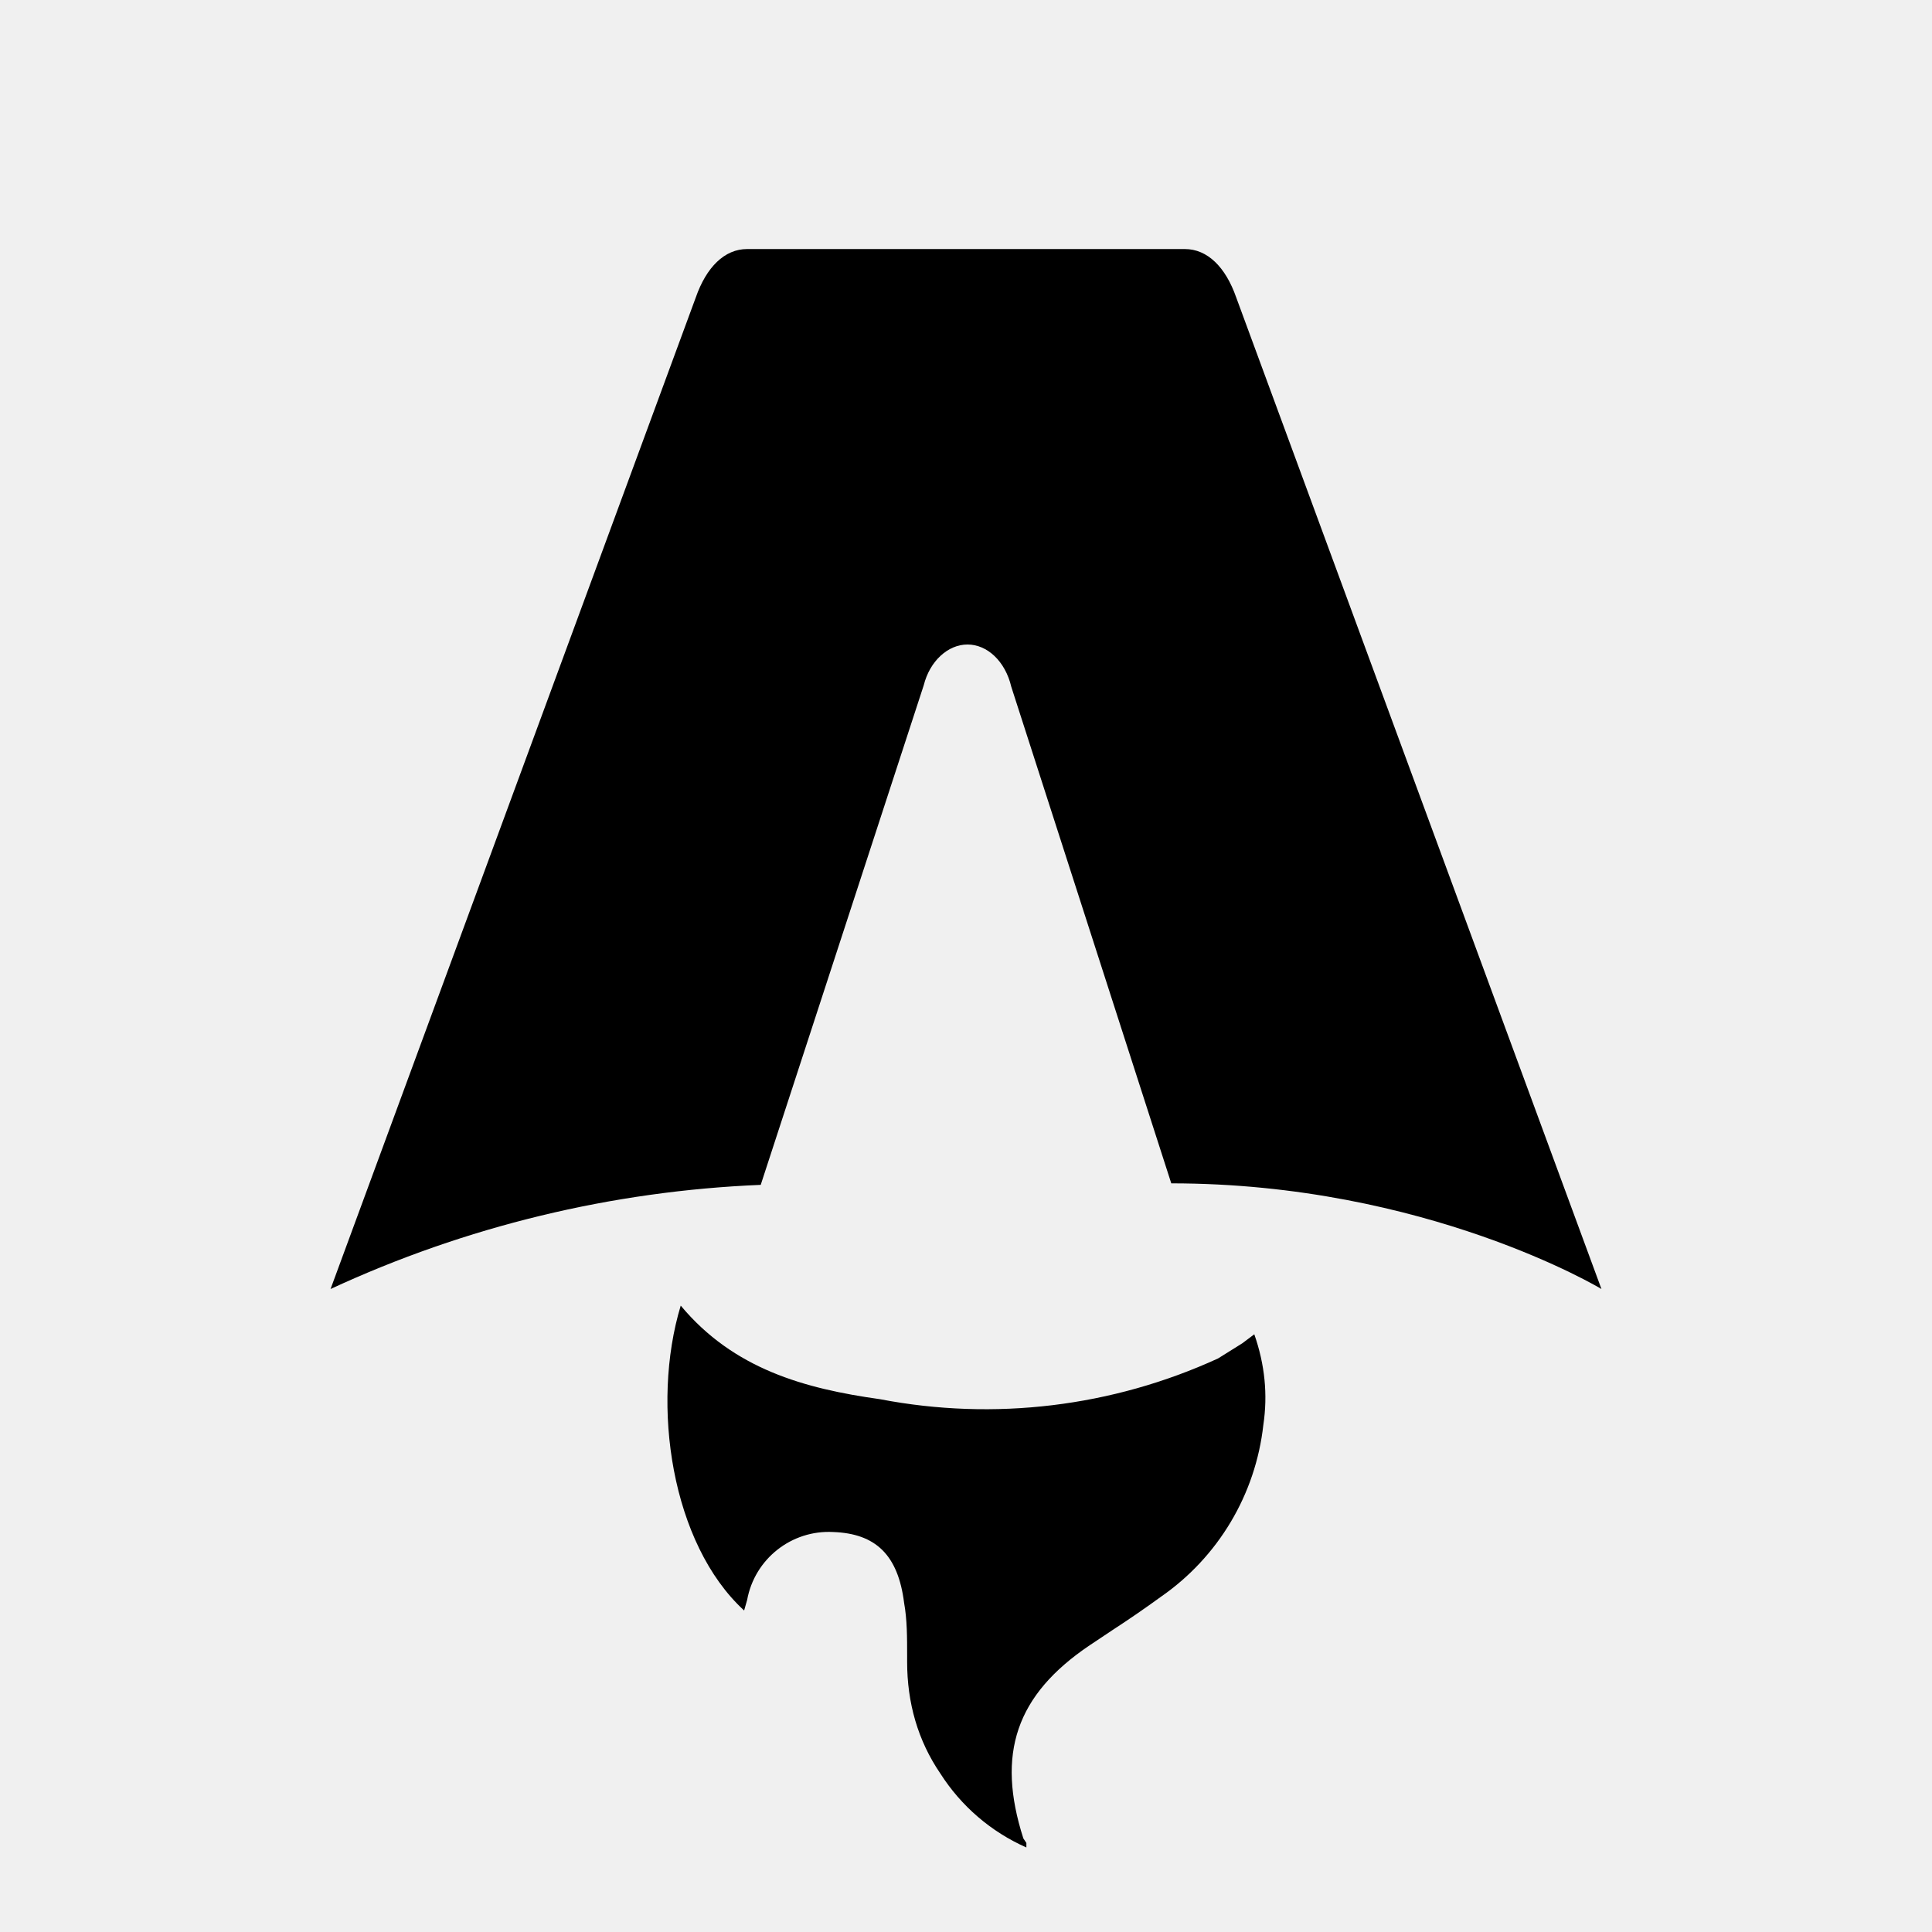
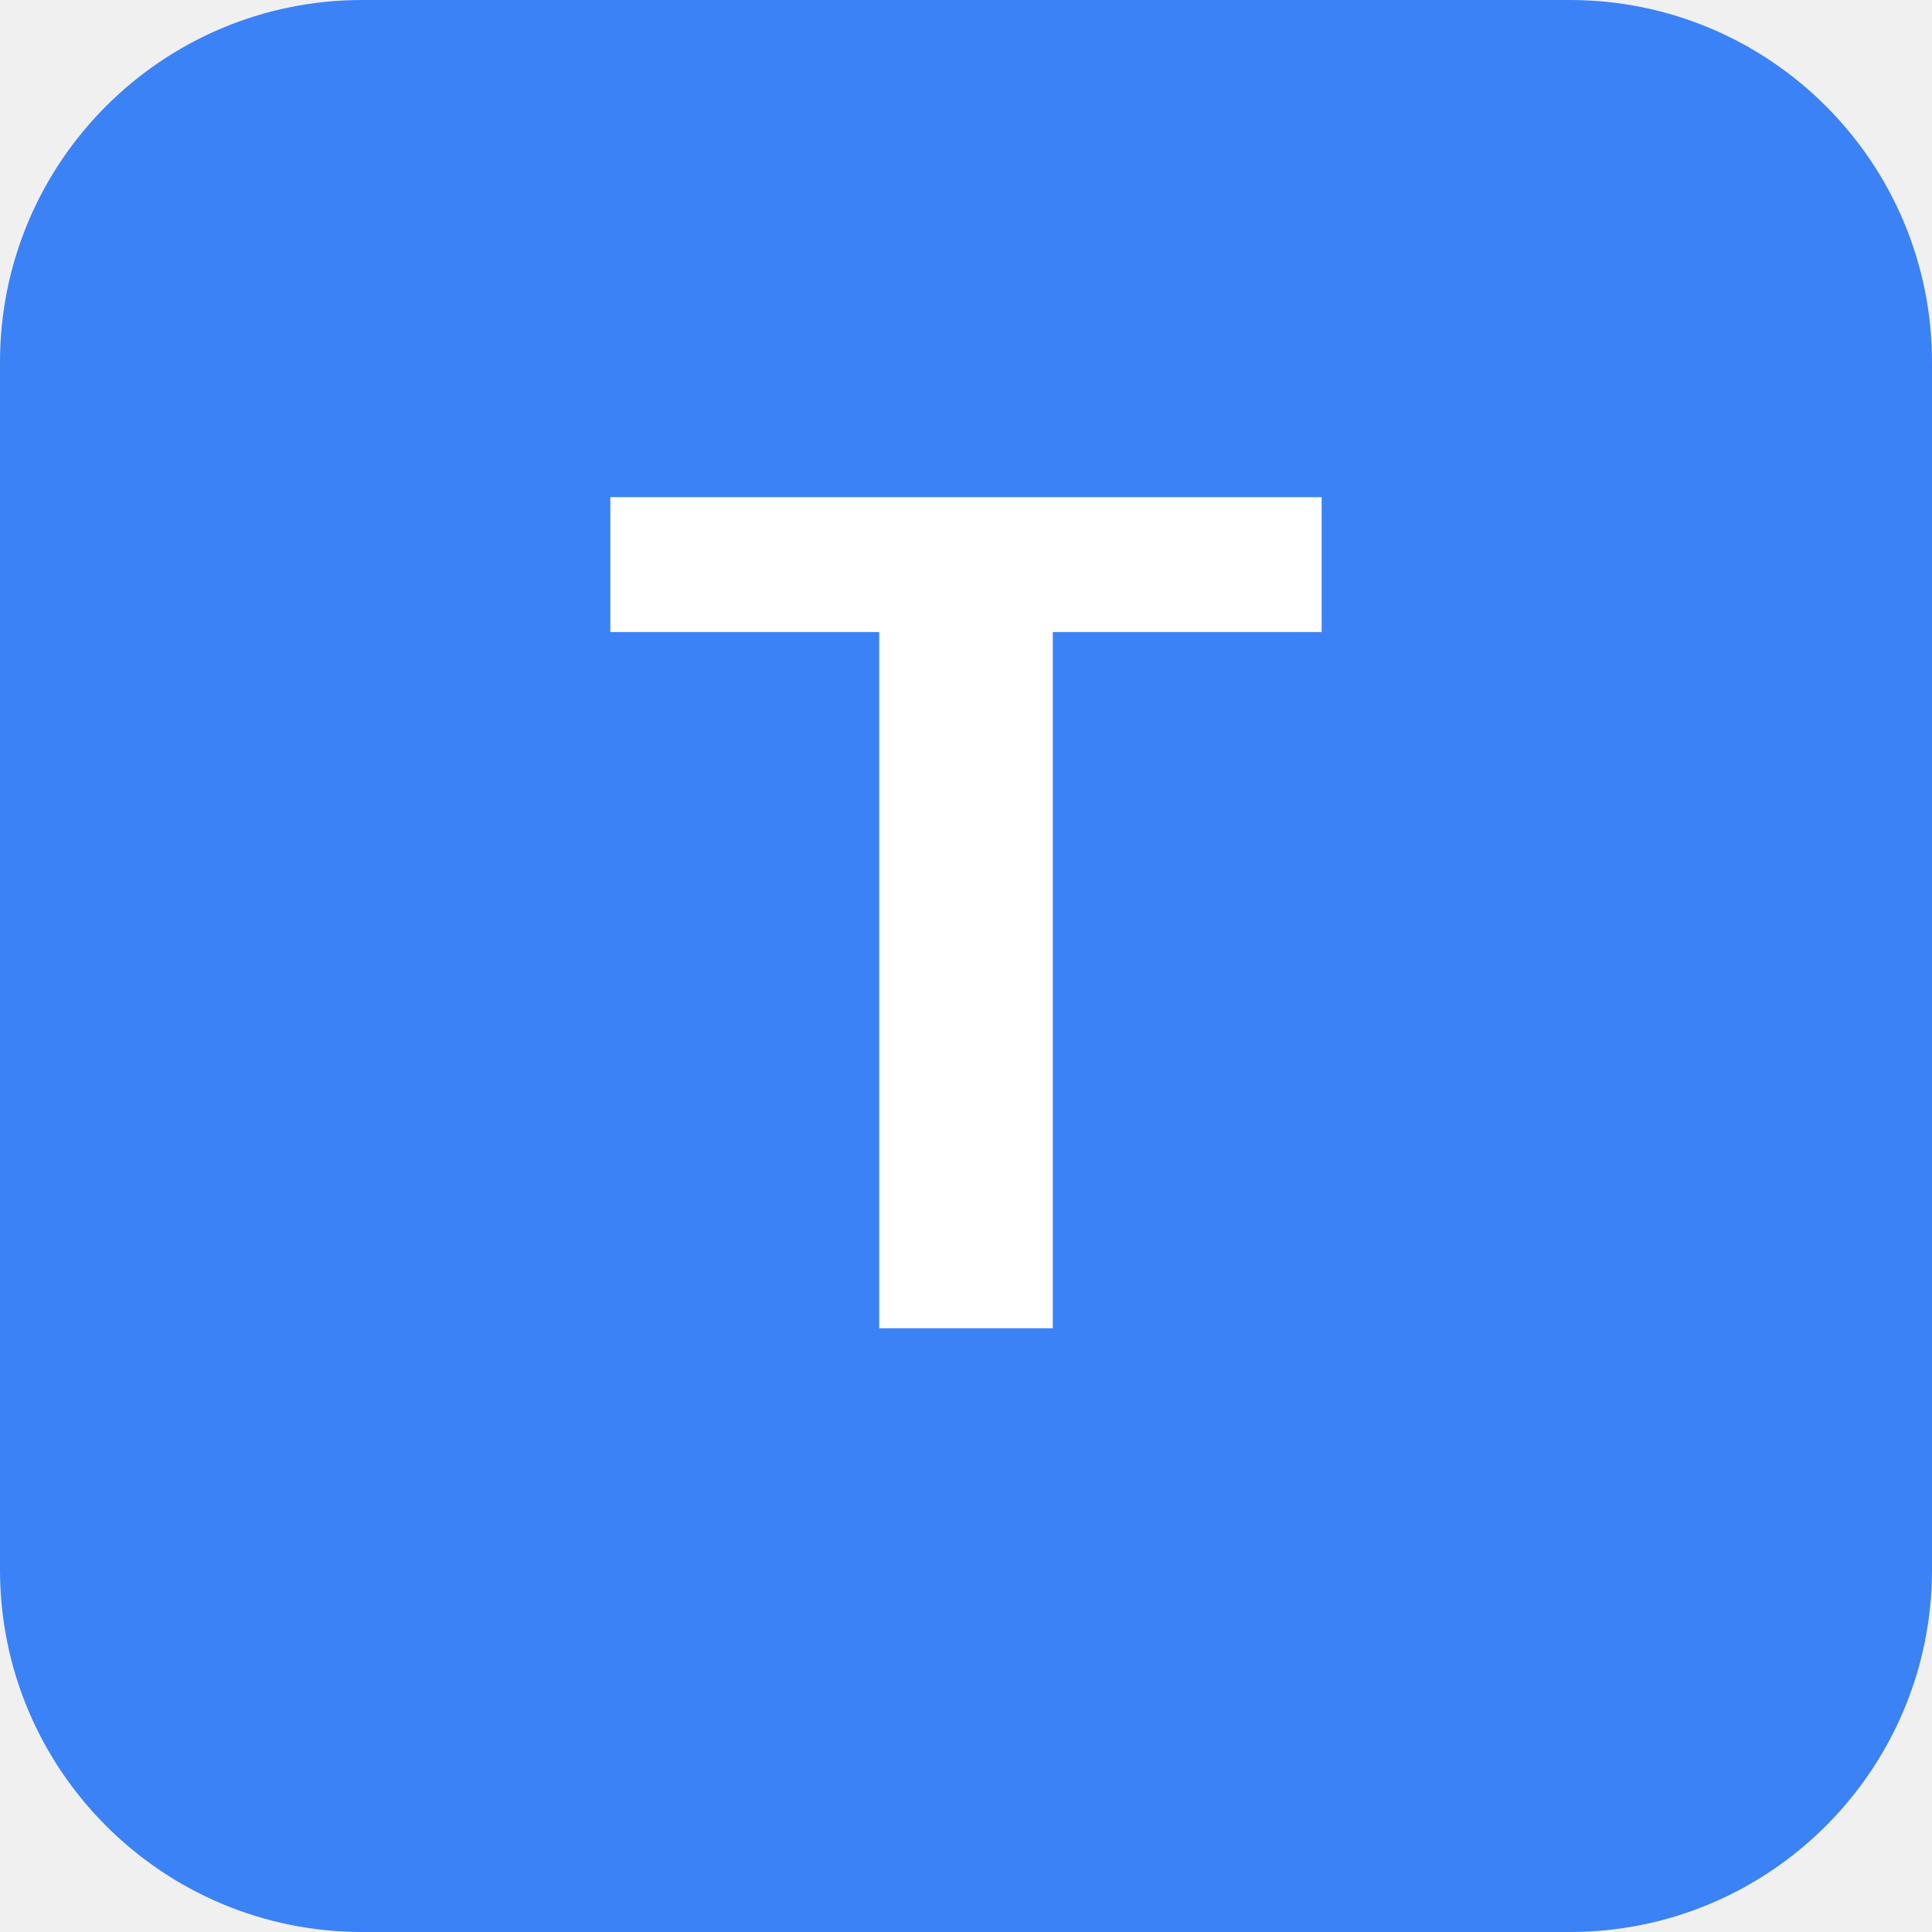
- <svg xmlns="http://www.w3.org/2000/svg" fill="none" viewBox="0 0 128 128">
-   <path d="M50.4 78.5a75.1 75.1 0 0 0-28.5 6.9l24.2-65.7c.7-2 1.9-3.2 3.4-3.2h29c1.5 0 2.7 1.2 3.4 3.2l24.2 65.7s-11.6-7-28.5-7L67 45.5c-.4-1.7-1.6-2.8-2.9-2.8-1.3 0-2.5 1.1-2.9 2.7L50.4 78.5Zm-1.1 28.2Zm-4.2-20.2c-2 6.6-.6 15.8 4.2 20.2a17.5 17.5 0 0 1 .2-.7 5.5 5.5 0 0 1 5.7-4.5c2.8.1 4.3 1.5 4.7 4.7.2 1.1.2 2.3.2 3.5v.4c0 2.7.7 5.2 2.2 7.4a13 13 0 0 0 5.7 4.9v-.3l-.2-.3c-1.8-5.6-.5-9.5 4.4-12.8l1.5-1a73 73 0 0 0 3.2-2.2 16 16 0 0 0 6.8-11.4c.3-2 .1-4-.6-6l-.8.6-1.6 1a37 37 0 0 1-22.4 2.7c-5-.7-9.7-2-13.2-6.2Z" />
-   <style>
-         path { fill: #000; }
-         @media (prefers-color-scheme: dark) {
-             path { fill: #FFF; }
-         }
-     </style>
+ <svg xmlns="http://www.w3.org/2000/svg" viewBox="0 0 32 32">
+   <rect x="0" y="0" width="32" height="32" rx="6" ry="6" fill="#3B82F6" />
+   <text x="16" y="22" font-family="Arial, sans-serif" font-size="20" font-weight="bold" fill="white" text-anchor="middle">T</text>
</svg>
